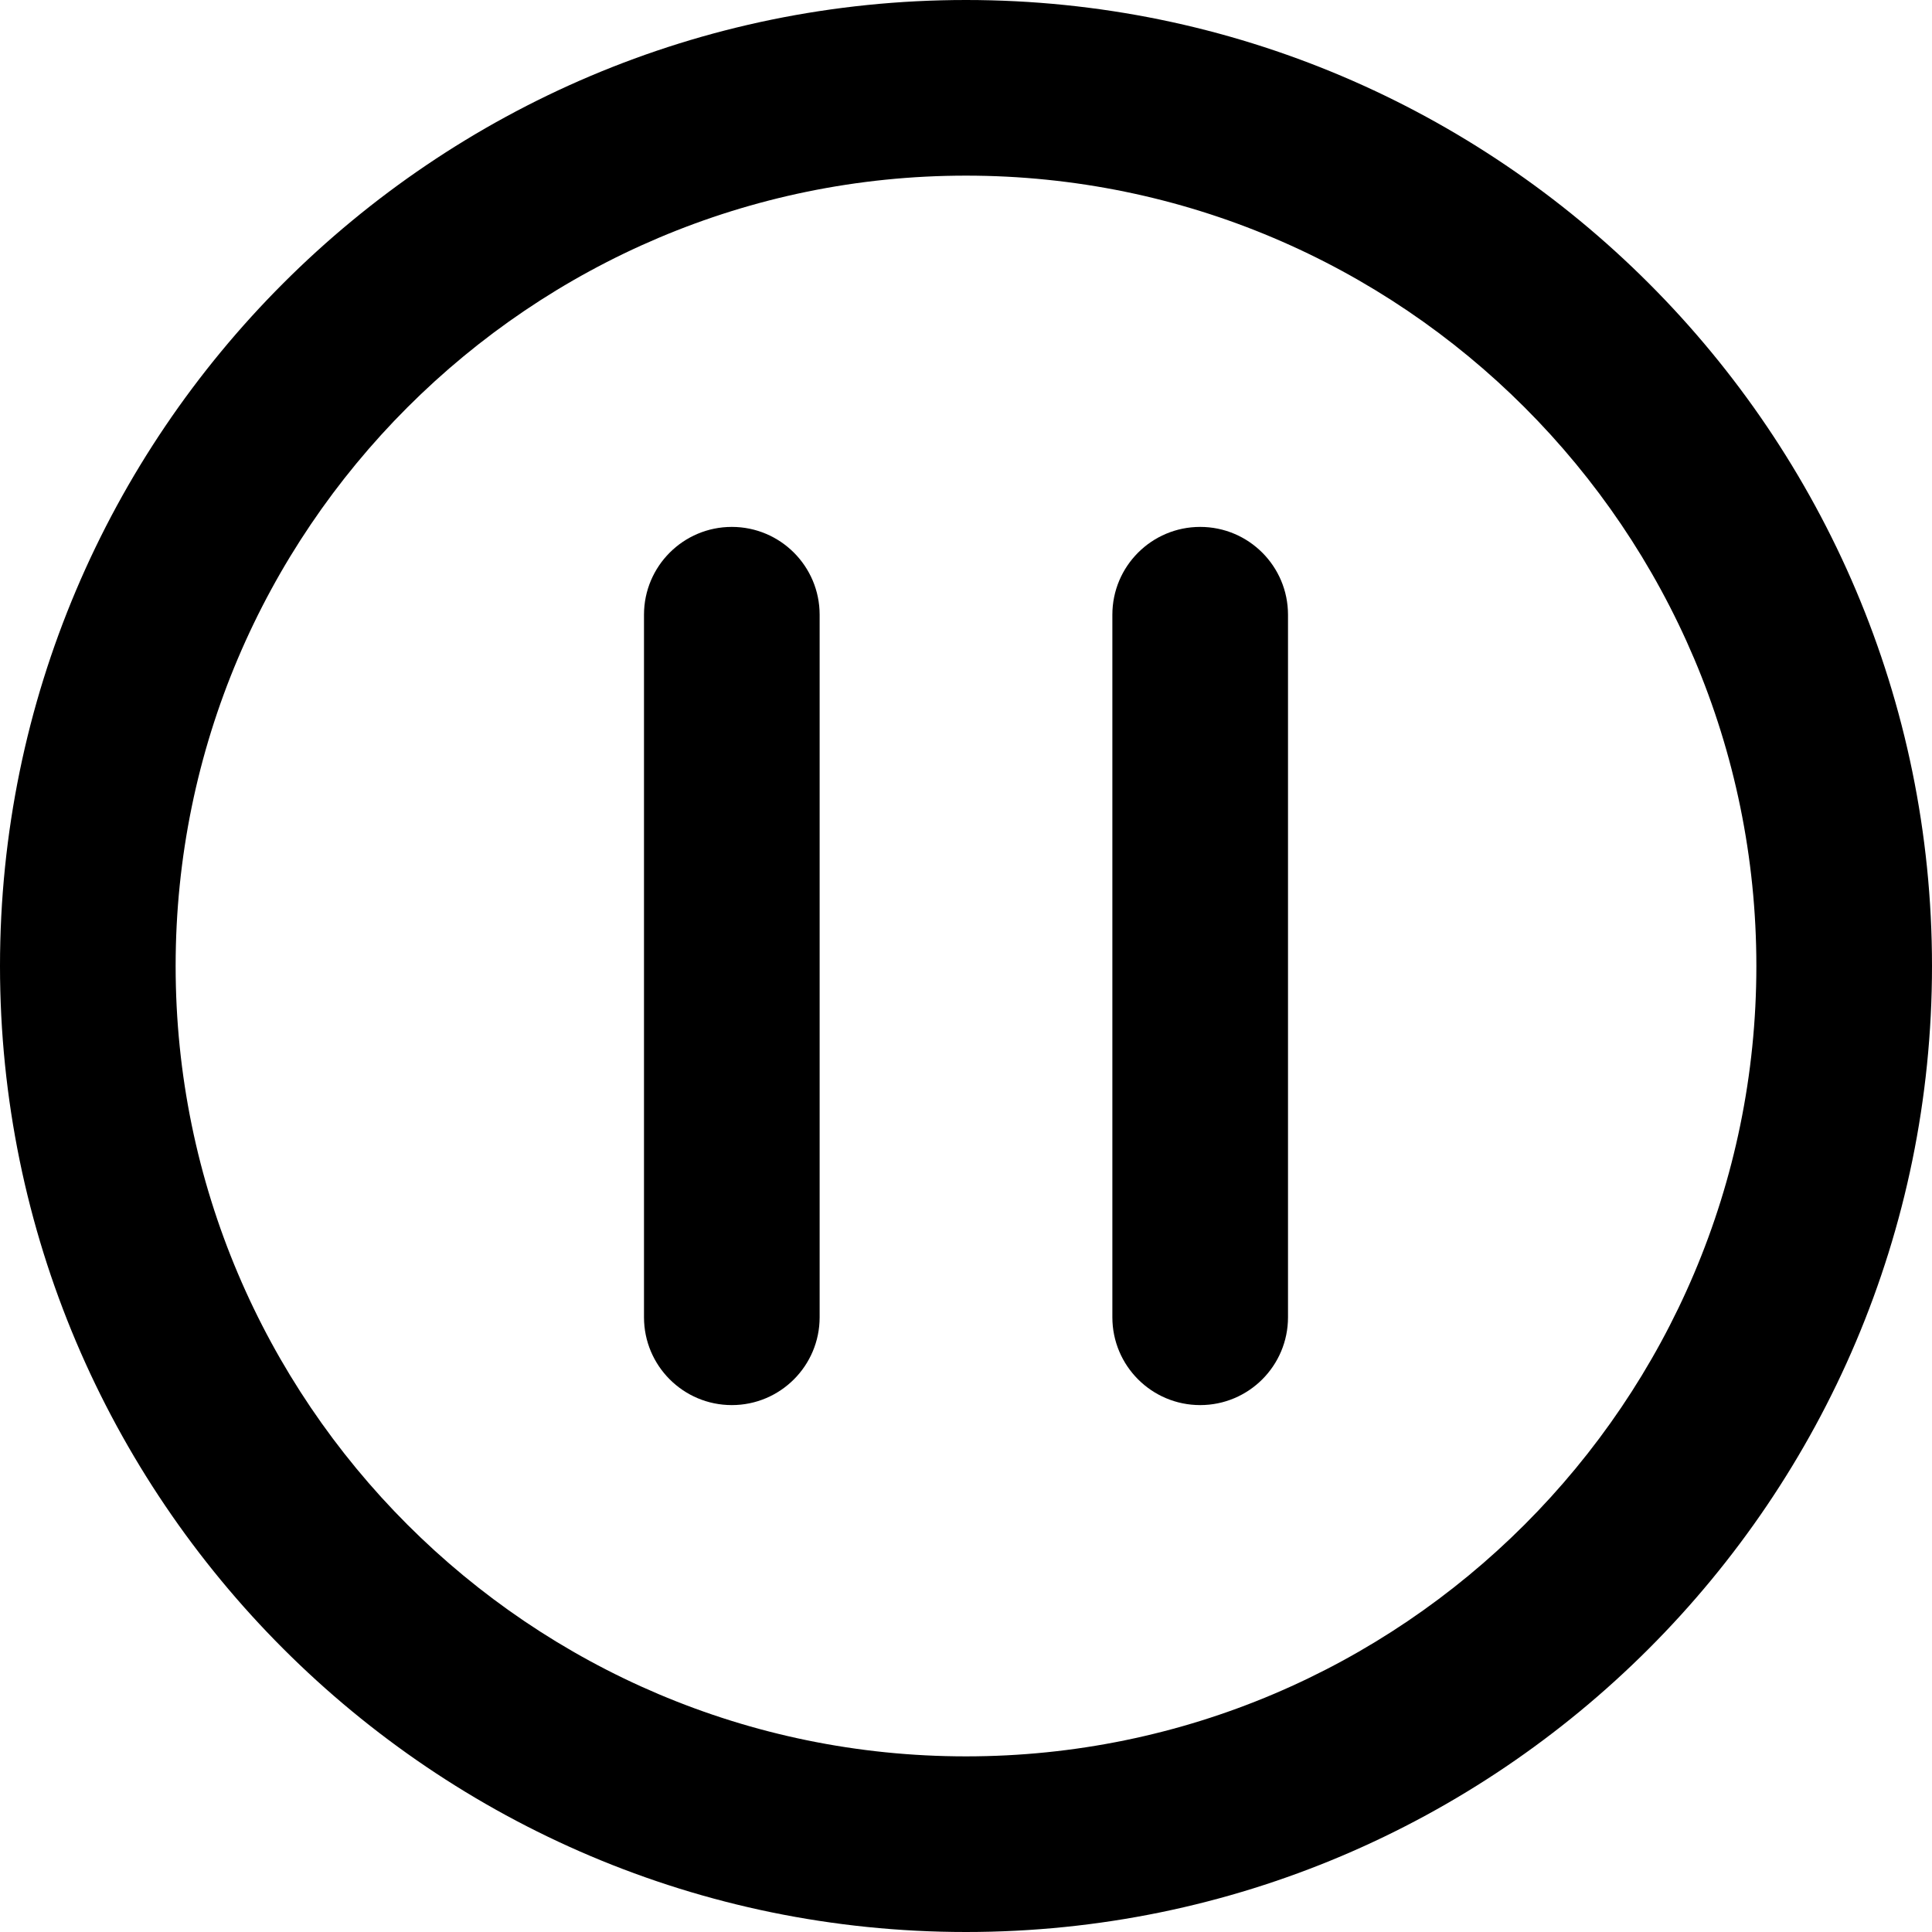
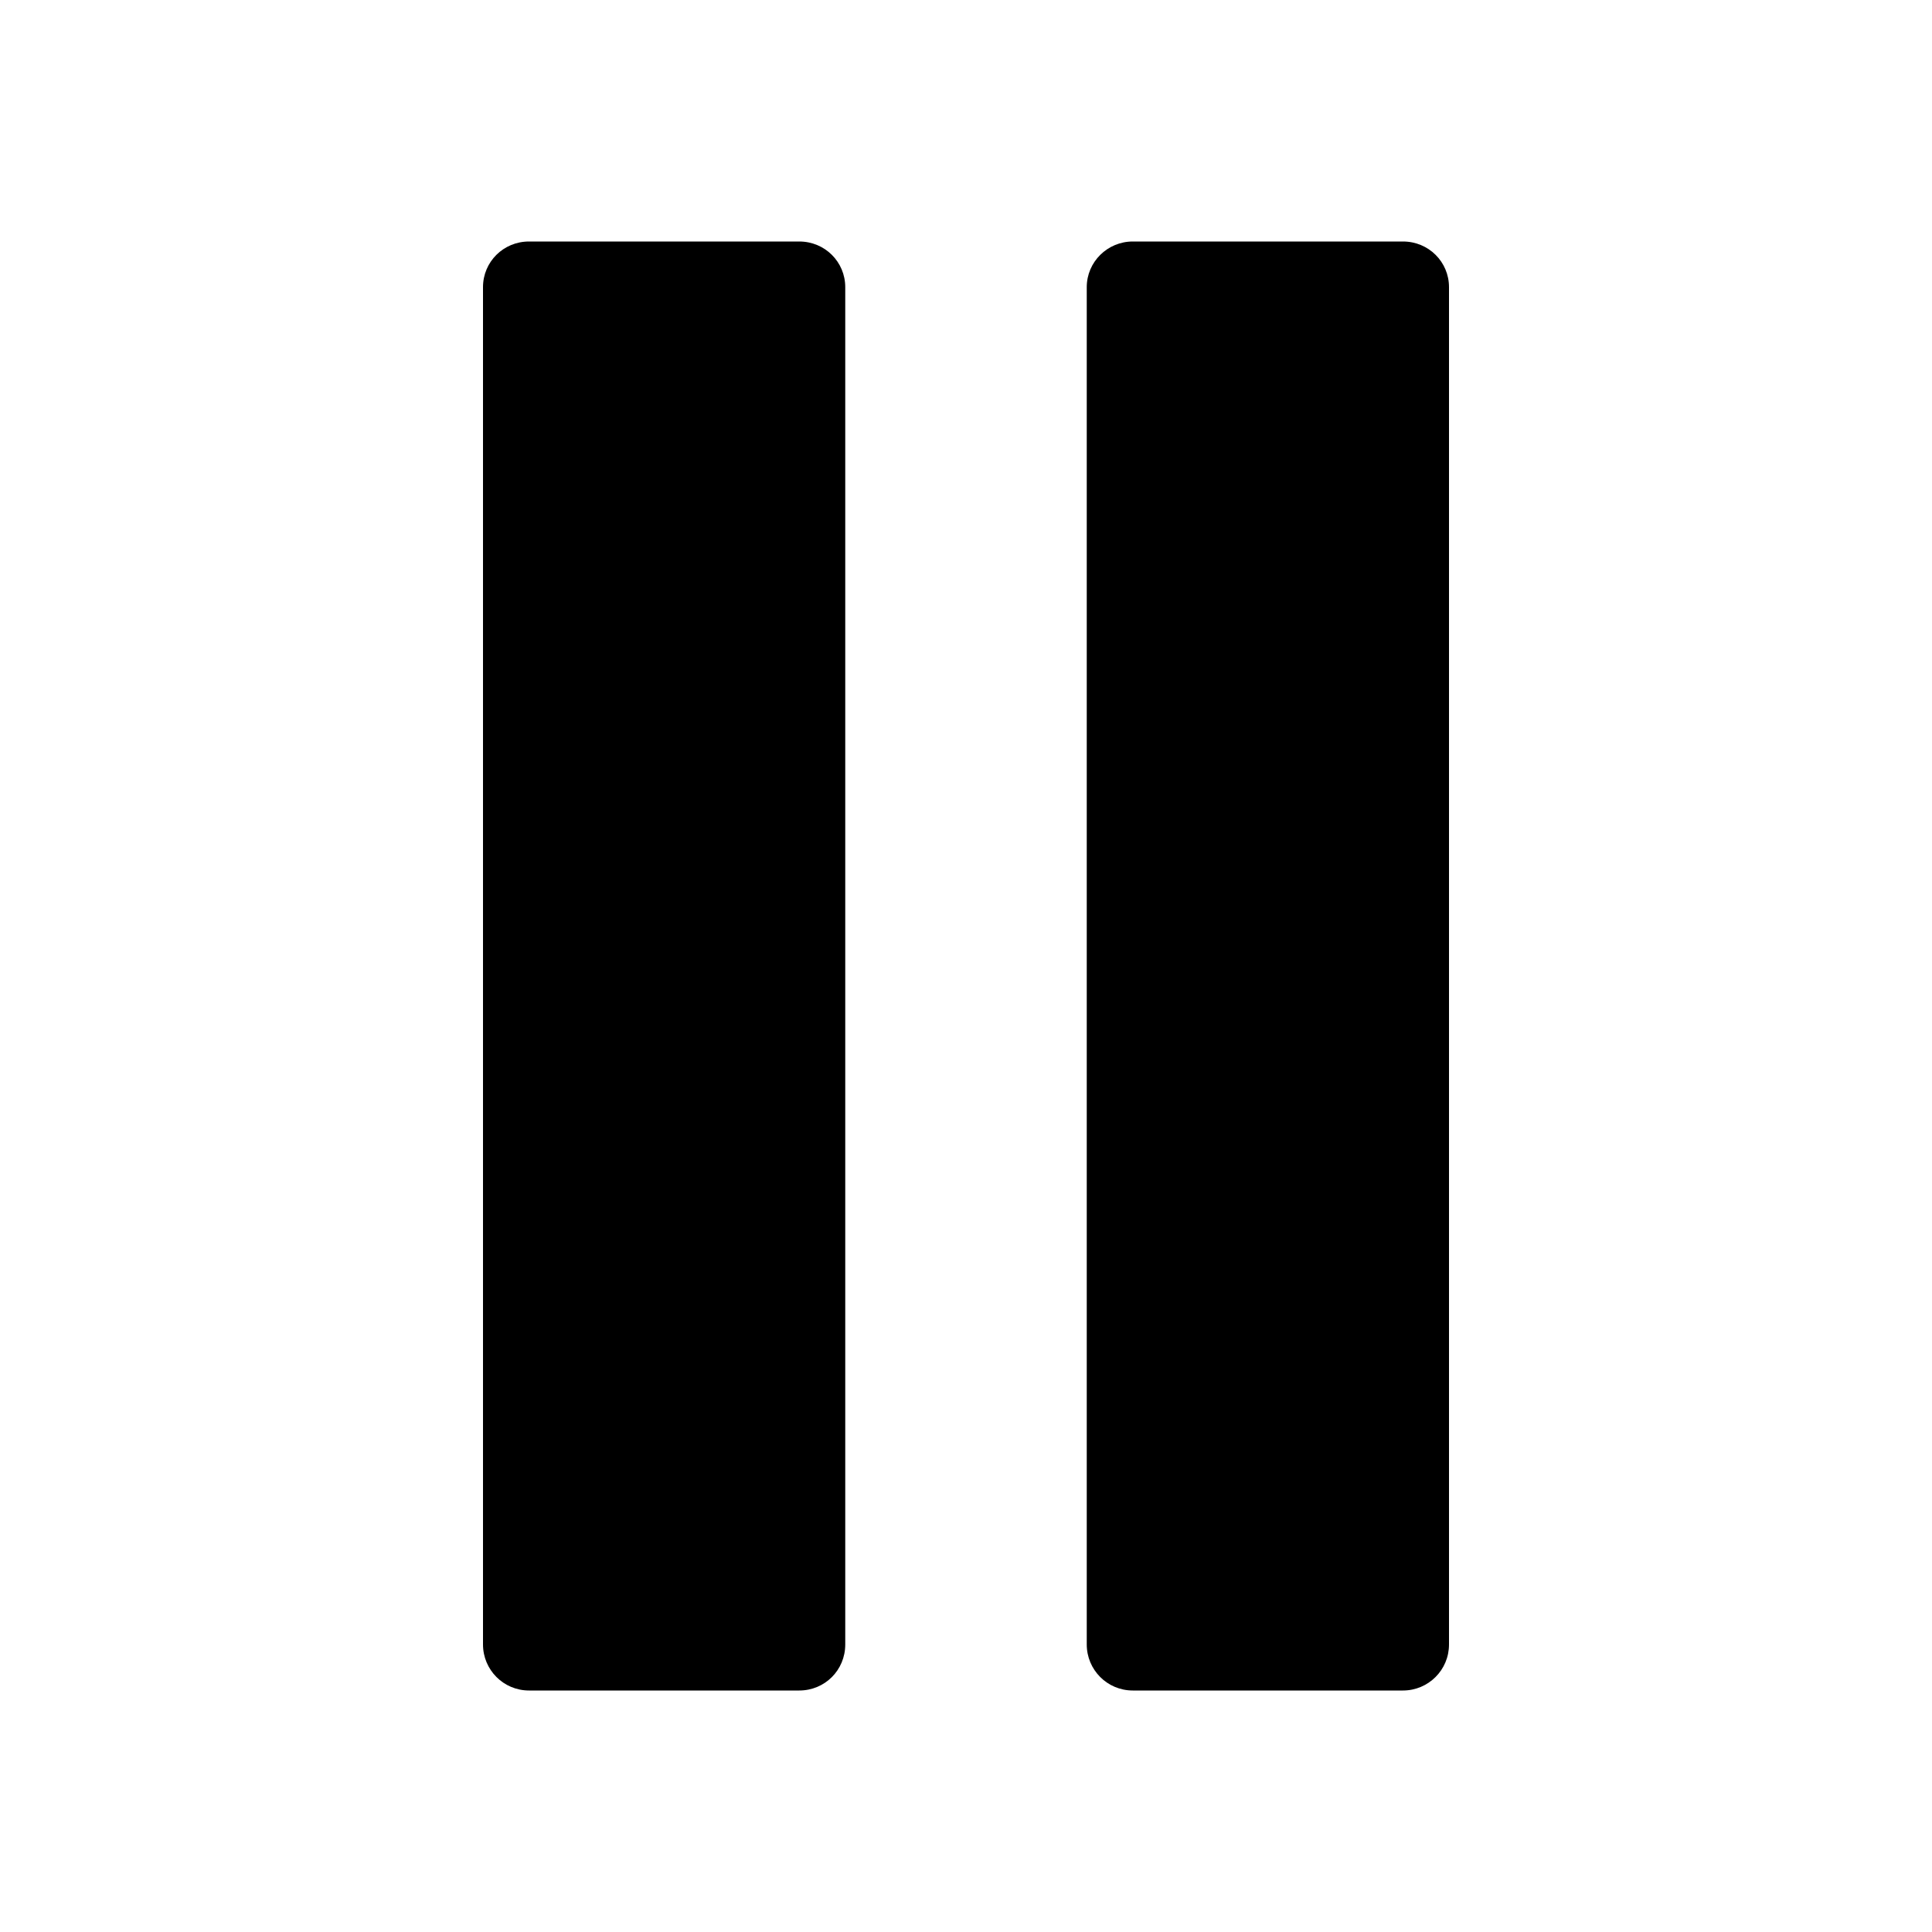
- <svg xmlns="http://www.w3.org/2000/svg" version="1.1" id="Capa_1" x="0px" y="0px" viewBox="0 0 512 512" style="enable-background:new 0 0 512 512;" xml:space="preserve">
+ <svg xmlns="http://www.w3.org/2000/svg" height="512px" id="Layer_1" style="enable-background:new 0 0 512 512;" version="1.1" viewBox="0 0 512 512" width="512px" xml:space="preserve">
  <g>
-     <g>
-       <path d="M256,0C114.842,0,0,114.842,0,256s114.842,256,256,256s256-114.842,256-256S397.158,0,256,0z M256,465.455    c-115.493,0-209.455-93.961-209.455-209.455S140.507,46.545,256,46.545S465.455,140.507,465.455,256S371.493,465.455,256,465.455z    " />
-     </g>
+     <path d="M224,435.8V76.1c0-6.7-5.4-12.1-12.2-12.1h-71.6c-6.8,0-12.2,5.4-12.2,12.1v359.7c0,6.7,5.4,12.2,12.2,12.2h71.6   C218.6,448,224,442.6,224,435.8z" />
+     <path d="M371.8,64h-71.6c-6.7,0-12.2,5.4-12.2,12.1v359.7c0,6.7,5.4,12.2,12.2,12.2h71.6c6.7,0,12.2-5.4,12.2-12.2V76.1   C384,69.4,378.6,64,371.8,64z" />
  </g>
-   <g>
-     <g>
-       <path d="M318.061,139.636c-12.853,0-23.273,10.42-23.273,23.273v186.182c0,12.853,10.42,23.273,23.273,23.273    c12.853,0,23.273-10.42,23.273-23.273V162.909C341.333,150.056,330.913,139.636,318.061,139.636z" />
-     </g>
-   </g>
-   <g>
-     <g>
-       <path d="M193.939,139.636c-12.853,0-23.273,10.42-23.273,23.273v186.182c0,12.853,10.42,23.273,23.273,23.273    c12.853,0,23.273-10.42,23.273-23.273V162.909C217.212,150.056,206.792,139.636,193.939,139.636z" />
-     </g>
-   </g>
-   <g>
- </g>
-   <g>
- </g>
-   <g>
- </g>
-   <g>
- </g>
-   <g>
- </g>
-   <g>
- </g>
-   <g>
- </g>
-   <g>
- </g>
-   <g>
- </g>
-   <g>
- </g>
-   <g>
- </g>
-   <g>
- </g>
-   <g>
- </g>
-   <g>
- </g>
-   <g>
- </g>
</svg>
